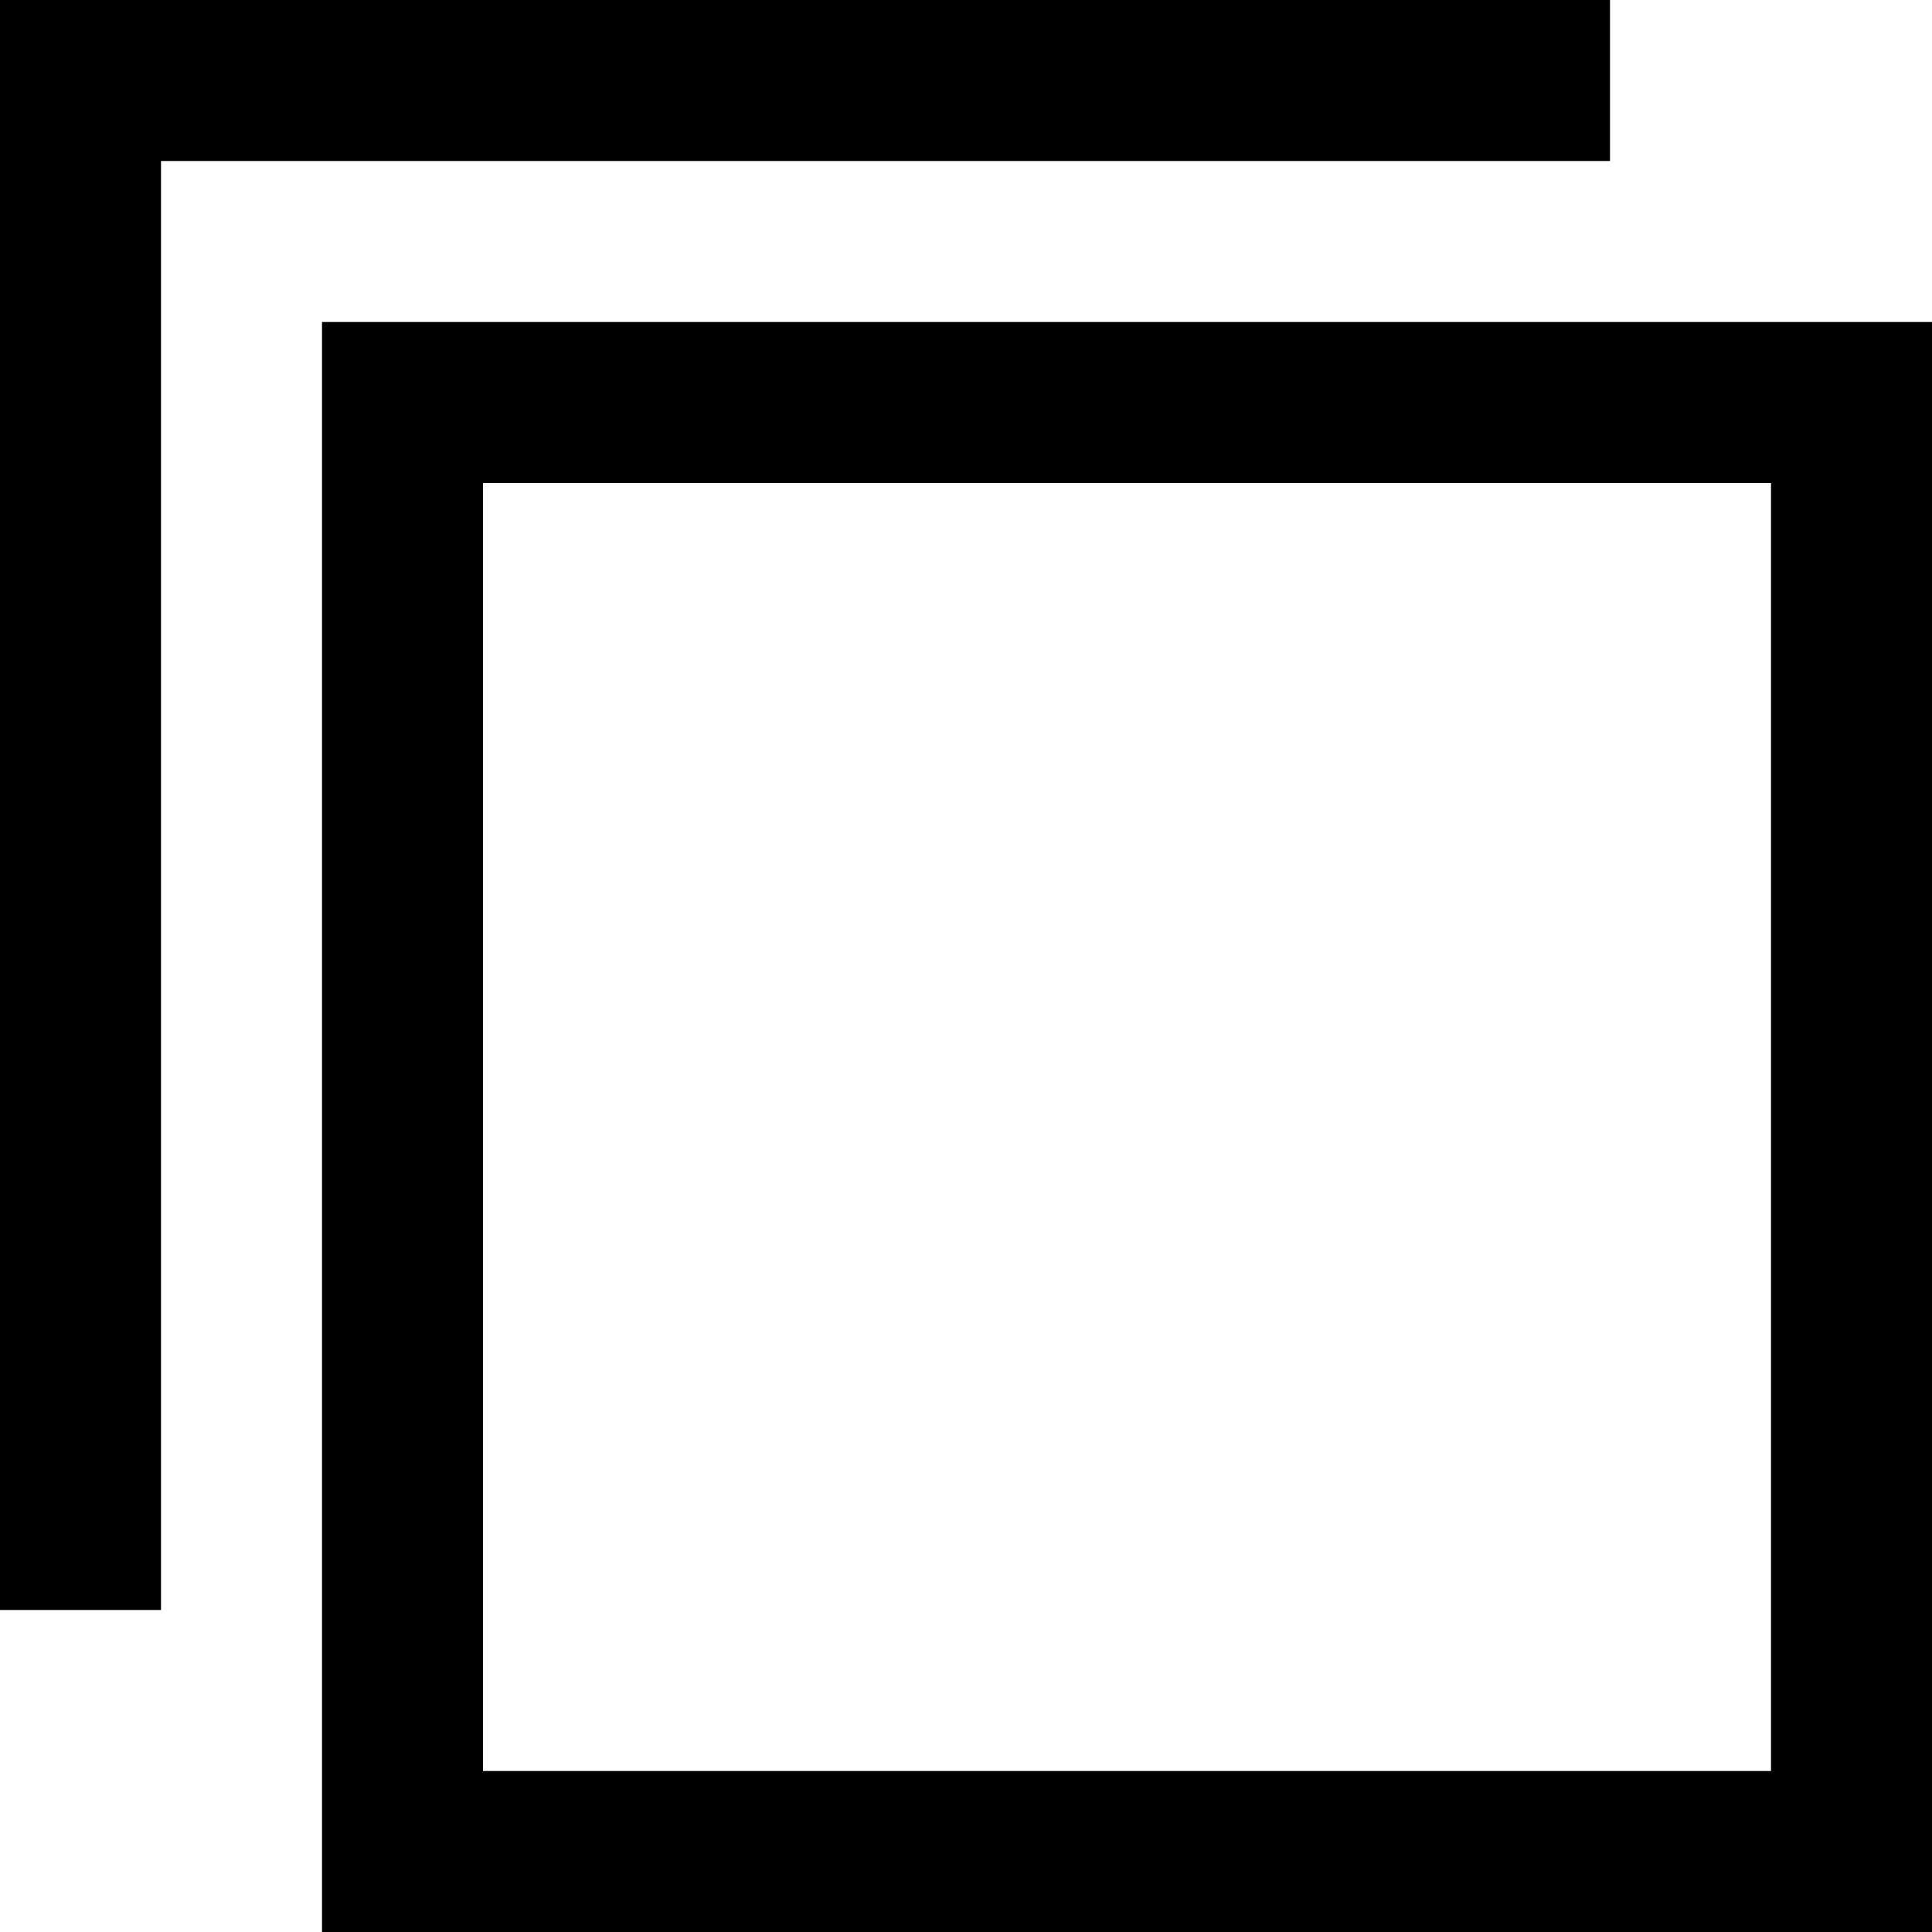
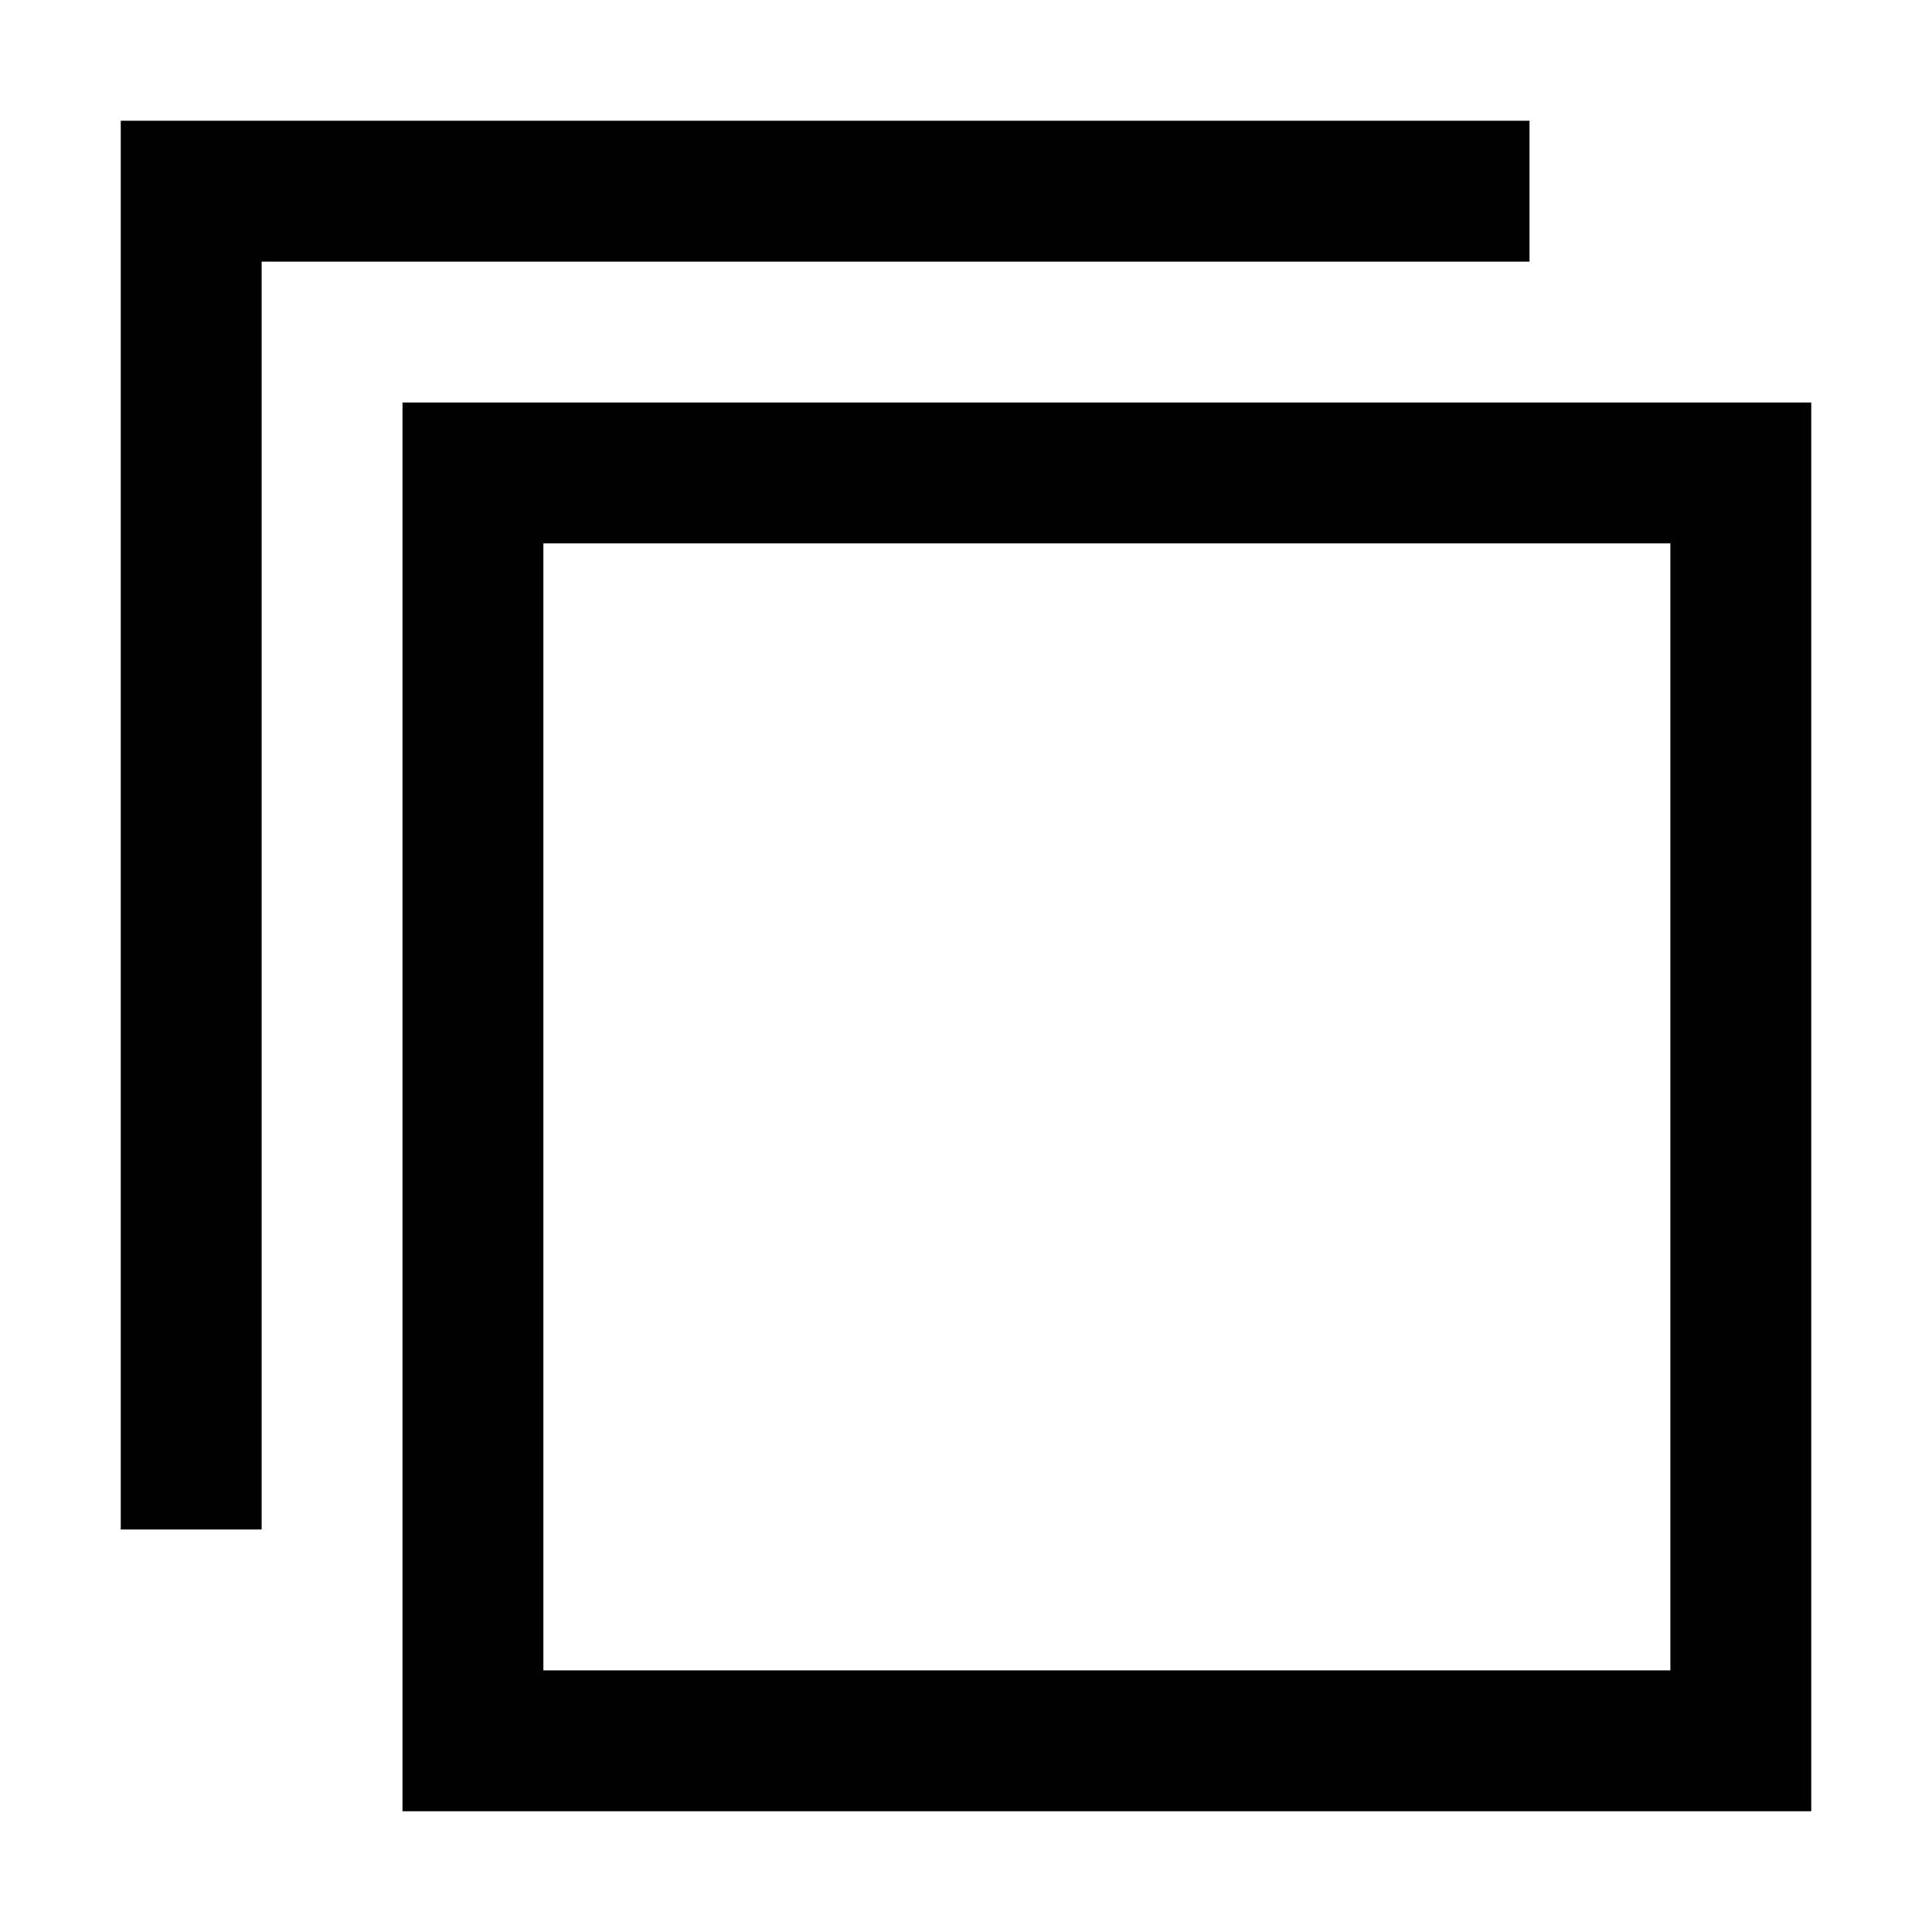
<svg xmlns="http://www.w3.org/2000/svg" width="256px" height="256px" viewBox="0 0 256 256" version="1.1">
  <defs />
  <g id="Page-1" stroke="none" stroke-width="1" fill="none" fill-rule="evenodd">
    <g id="stack-o" fill-rule="nonzero" fill="#000000">
-       <path d="M234.667,64 L234.667,234.667 L64,234.667 L64,64 L234.667,64 Z M256,42.667 L42.667,42.667 L42.667,256 L256,256 L256,42.667 Z M0,0 L0,213.333 L21.333,213.333 L21.333,21.333 L213.333,21.333 L213.333,0 L0,0 Z" id="Shape" />
+       <path d="M221.333,72 L221.333,221.333 L72,221.333 L72,72 L221.333,72 Z M240,53.333 L53.333,53.333 L53.333,240 L240,240 L240,53.333 Z M16,16 L16,202.667 L34.667,202.667 L34.667,34.667 L202.667,34.667 L202.667,16 L16,16 Z" id="Shape" />
    </g>
  </g>
</svg>
